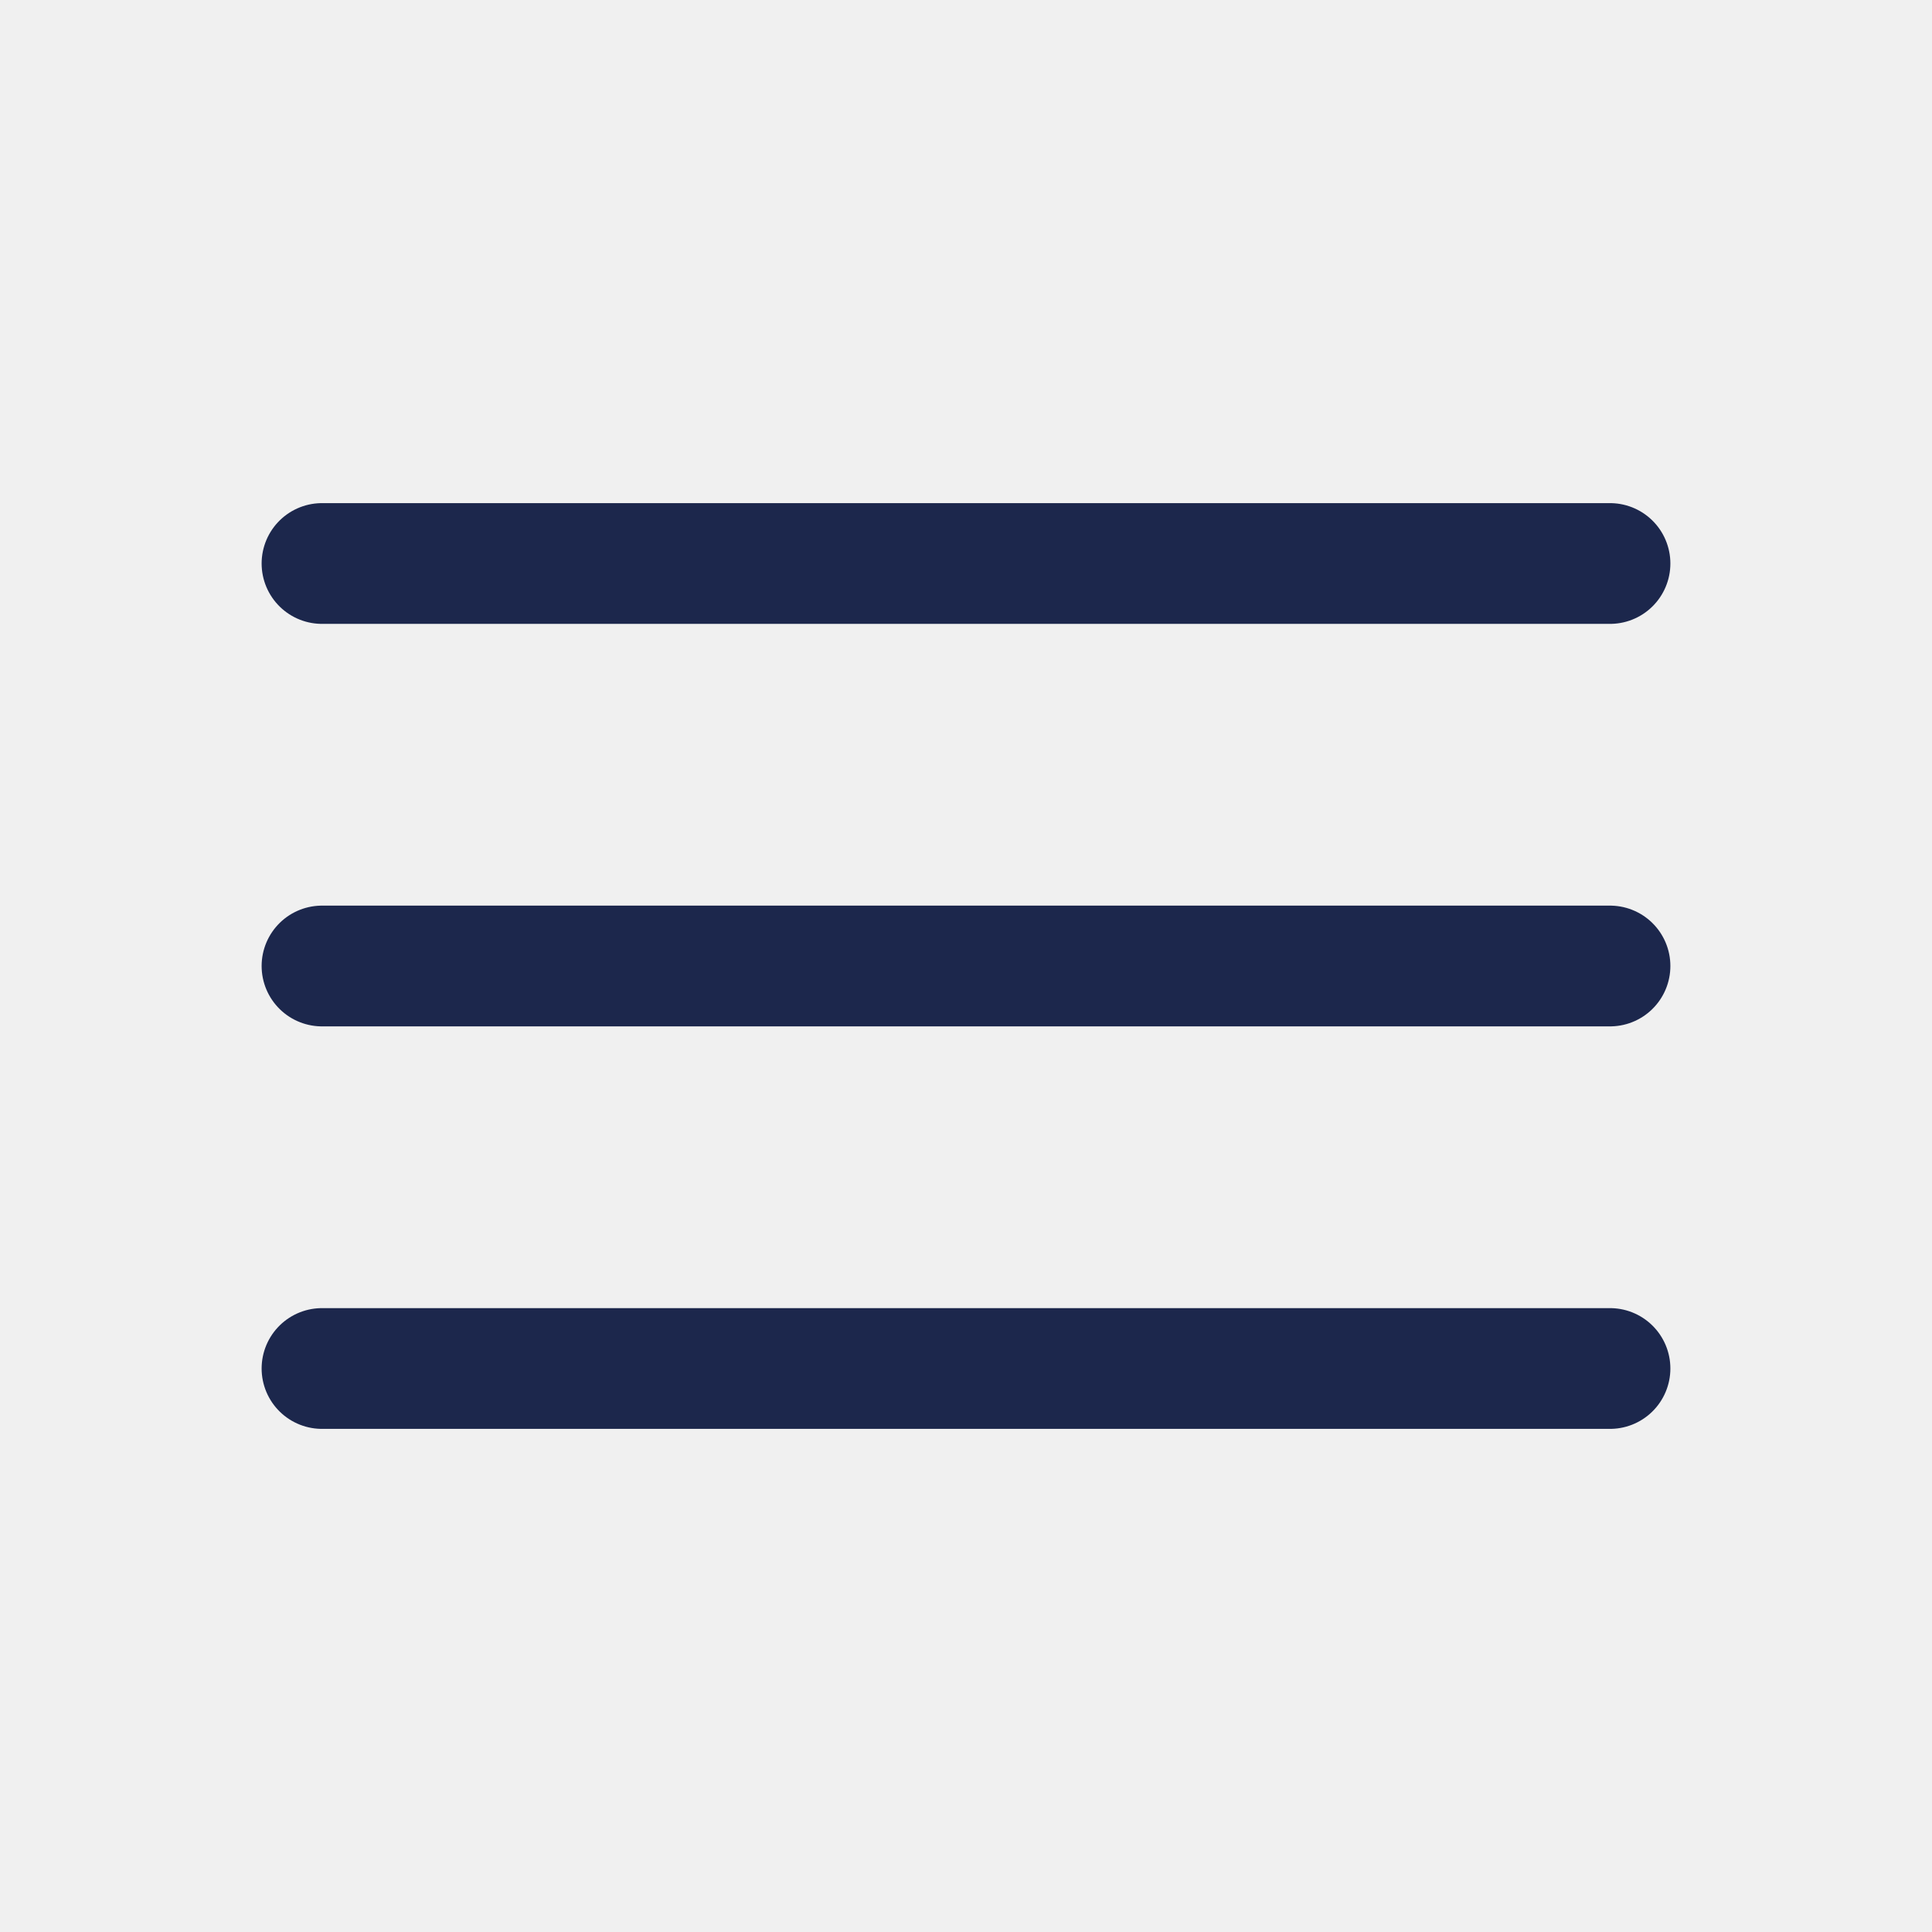
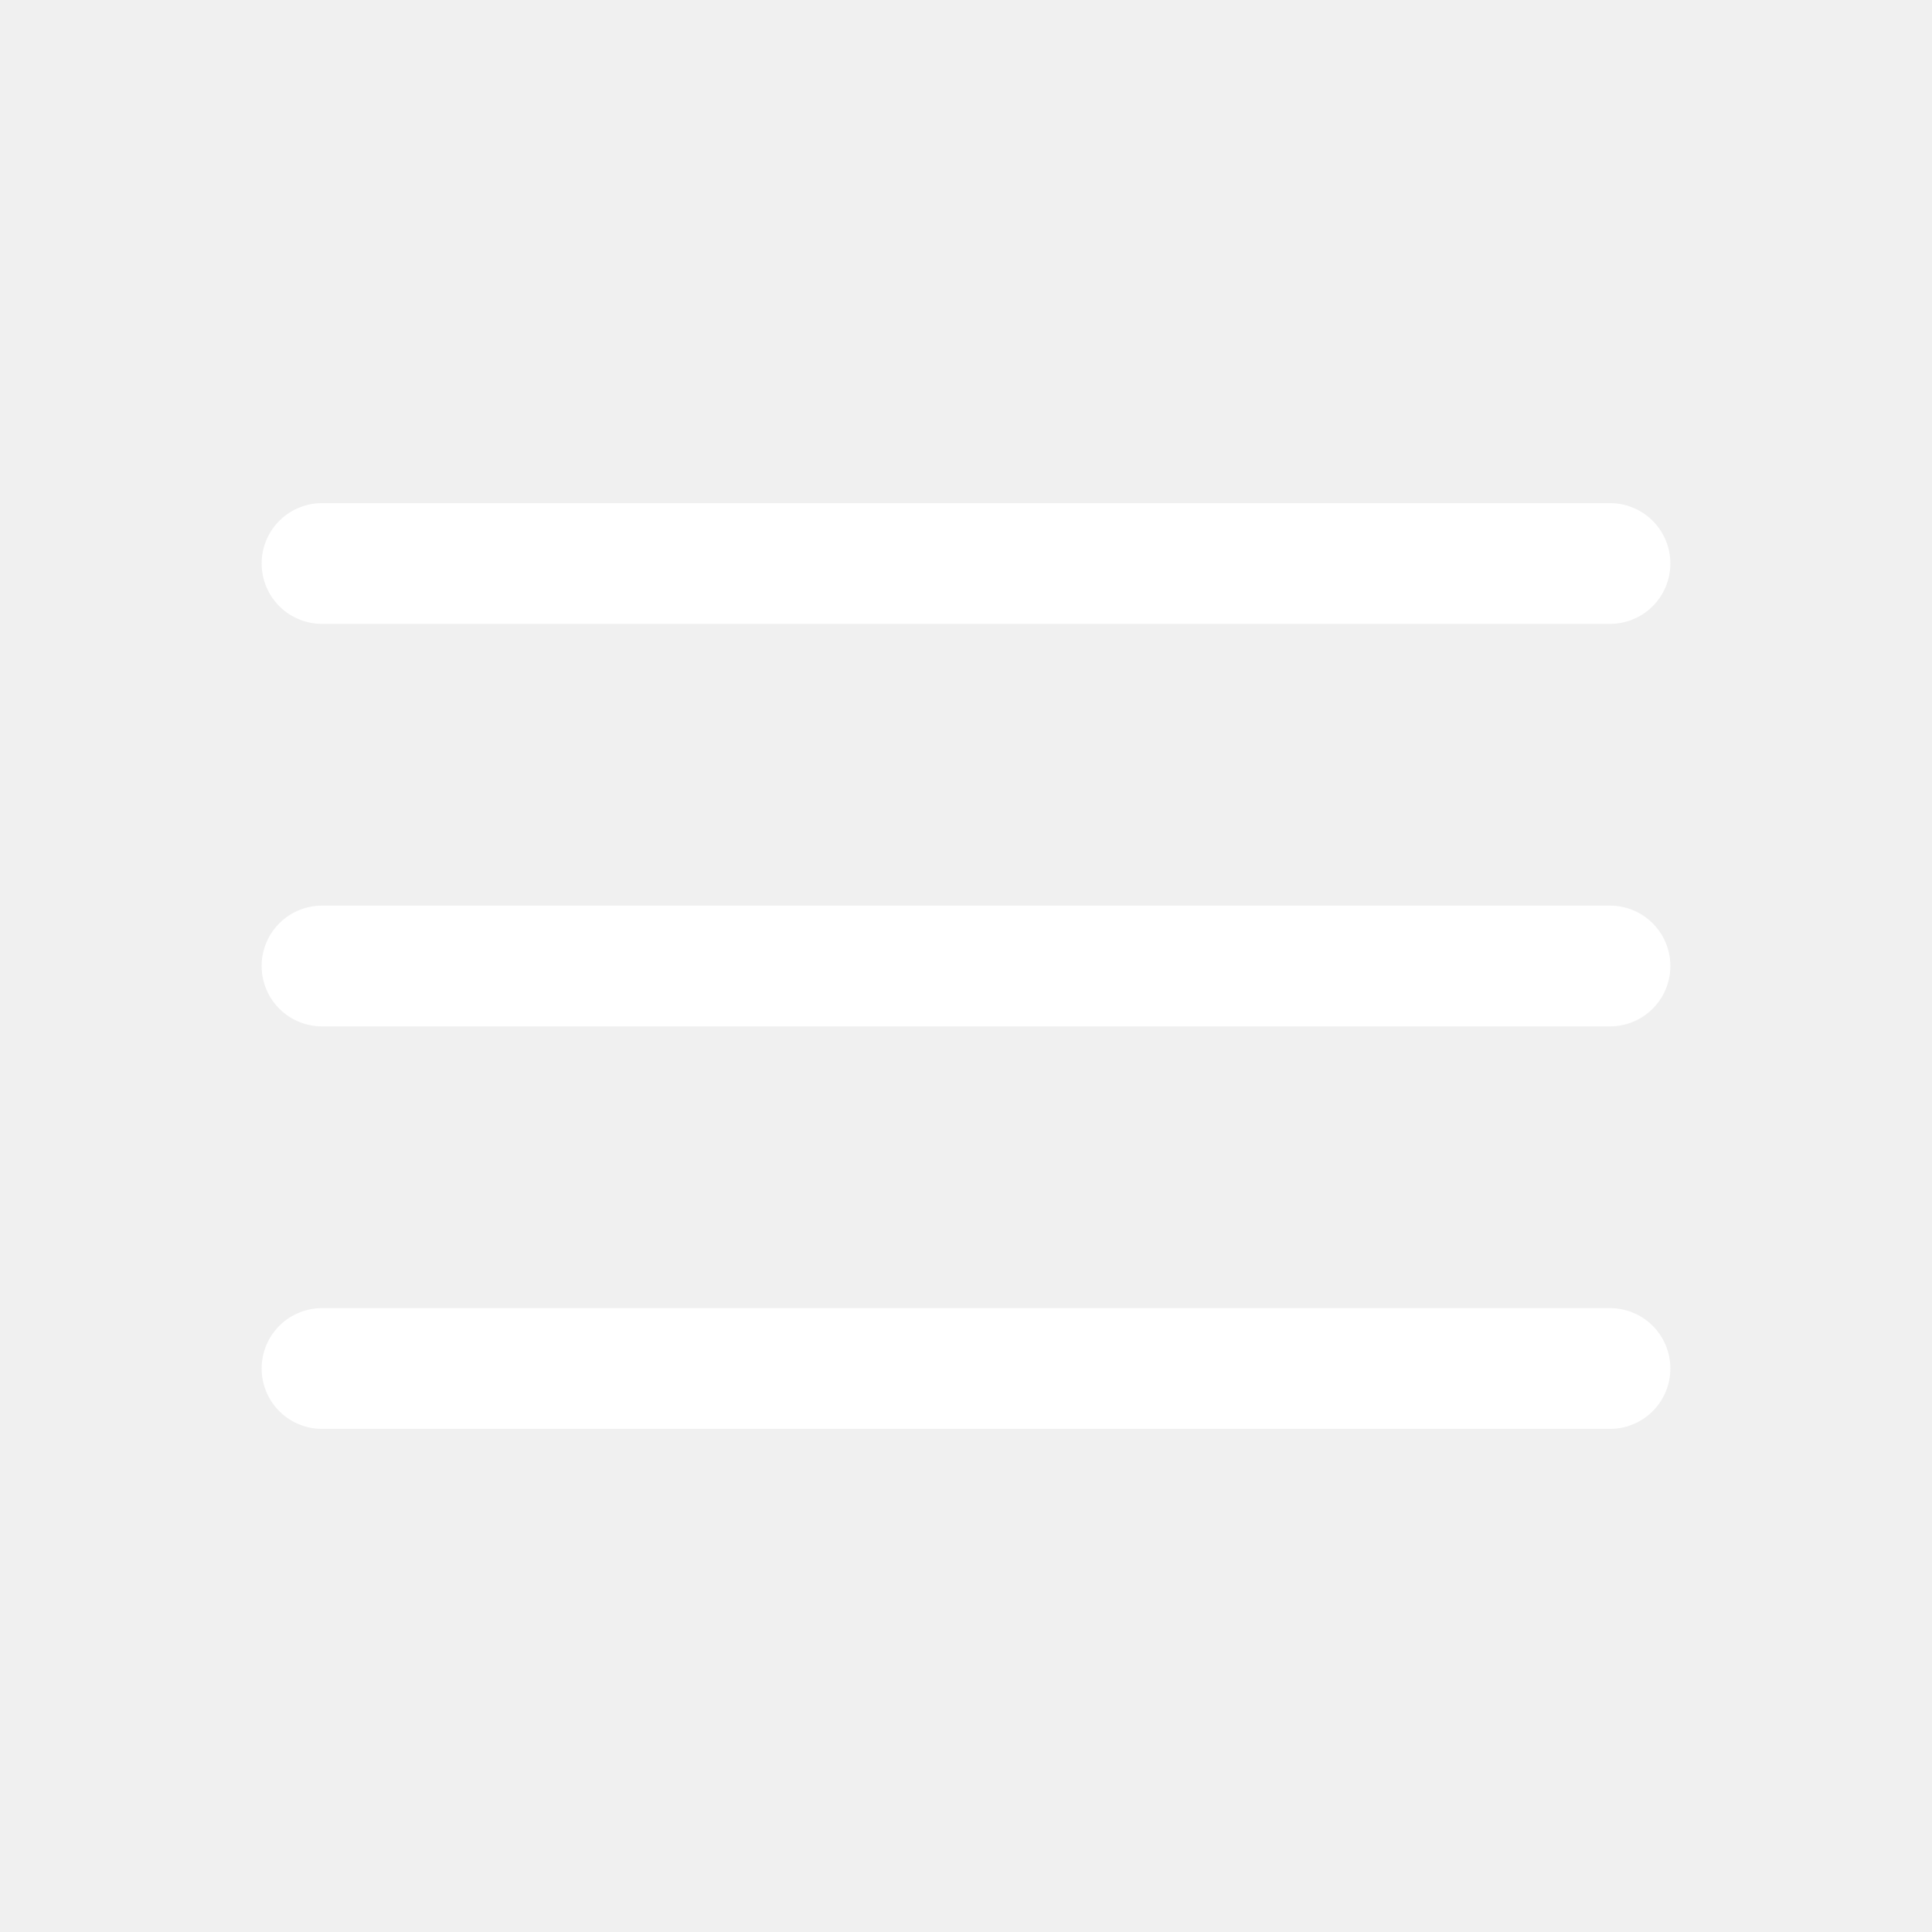
- <svg xmlns="http://www.w3.org/2000/svg" width="800px" height="800px" viewBox="0 0 24 24" fill="none">
-   <path d="M20 7L4 7" stroke="#1C274C" stroke-width="1.5" stroke-linecap="round" />
-   <path d="M20 12L4 12" stroke="#1C274C" stroke-width="1.5" stroke-linecap="round" />
-   <path d="M20 17L4 17" stroke="#1C274C" stroke-width="1.5" stroke-linecap="round" />
+ <svg xmlns="http://www.w3.org/2000/svg" width="800px" height="800px" viewBox="0 0 24 24" fill="white">
+   <path d="M20 7L4 7" stroke="white" stroke-width="1.5" stroke-linecap="round" />
+   <path d="M20 12L4 12" stroke="white" stroke-width="1.5" stroke-linecap="round" />
+   <path d="M20 17L4 17" stroke="white" stroke-width="1.5" stroke-linecap="round" />
</svg>
